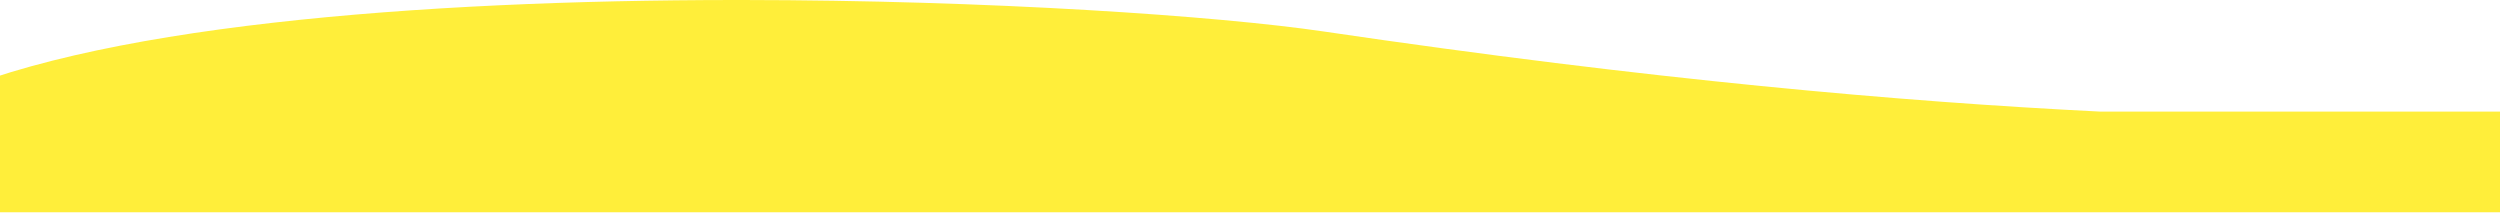
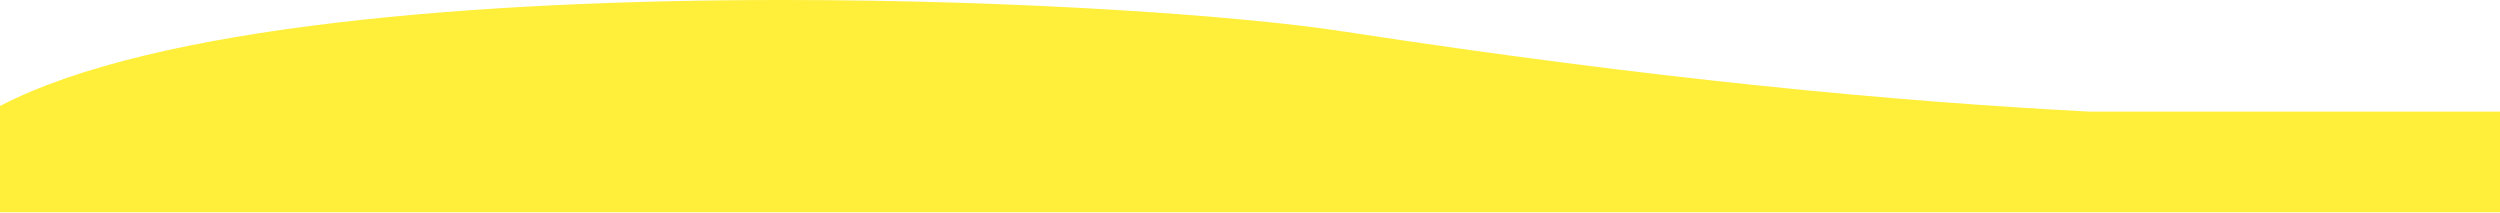
- <svg xmlns="http://www.w3.org/2000/svg" width="1920" height="163" viewBox="0 0 1920 163" fill="none">
-   <path fill-rule="evenodd" clip-rule="evenodd" d="M-59 163L1942 163L1942 85.717L1613.08 85.717C1460.88 78.152 1268.56 61.33 1016.5 24.169C935.542 12.234 760.231 0.145 570.344 -0L563.464 -0C324.966 0.182 65.071 19.369 -59 81.404L-59 95.1L-59 163Z" fill="#FFEE3A" />
+ <svg xmlns="http://www.w3.org/2000/svg" version="1.1" id="Layer_1" x="0px" y="0px" viewBox="0 0 1920 163" style="enable-background:new 0 0 1920 163;" xml:space="preserve">
+   <style type="text/css">
+ 	.st0{fill-rule:evenodd;clip-rule:evenodd;fill:#FFEE3A;}
+ </style>
+   <path class="st0" d="M0,163h1920V85.7l-315.6,0c-146-7.6-330.6-24.4-572.4-61.5C954.3,12.2,786.1,0.1,603.9,0l-6.6,0  C368.4,0.2,119,19.4,0,81.4v13.7V163z" />
</svg>
